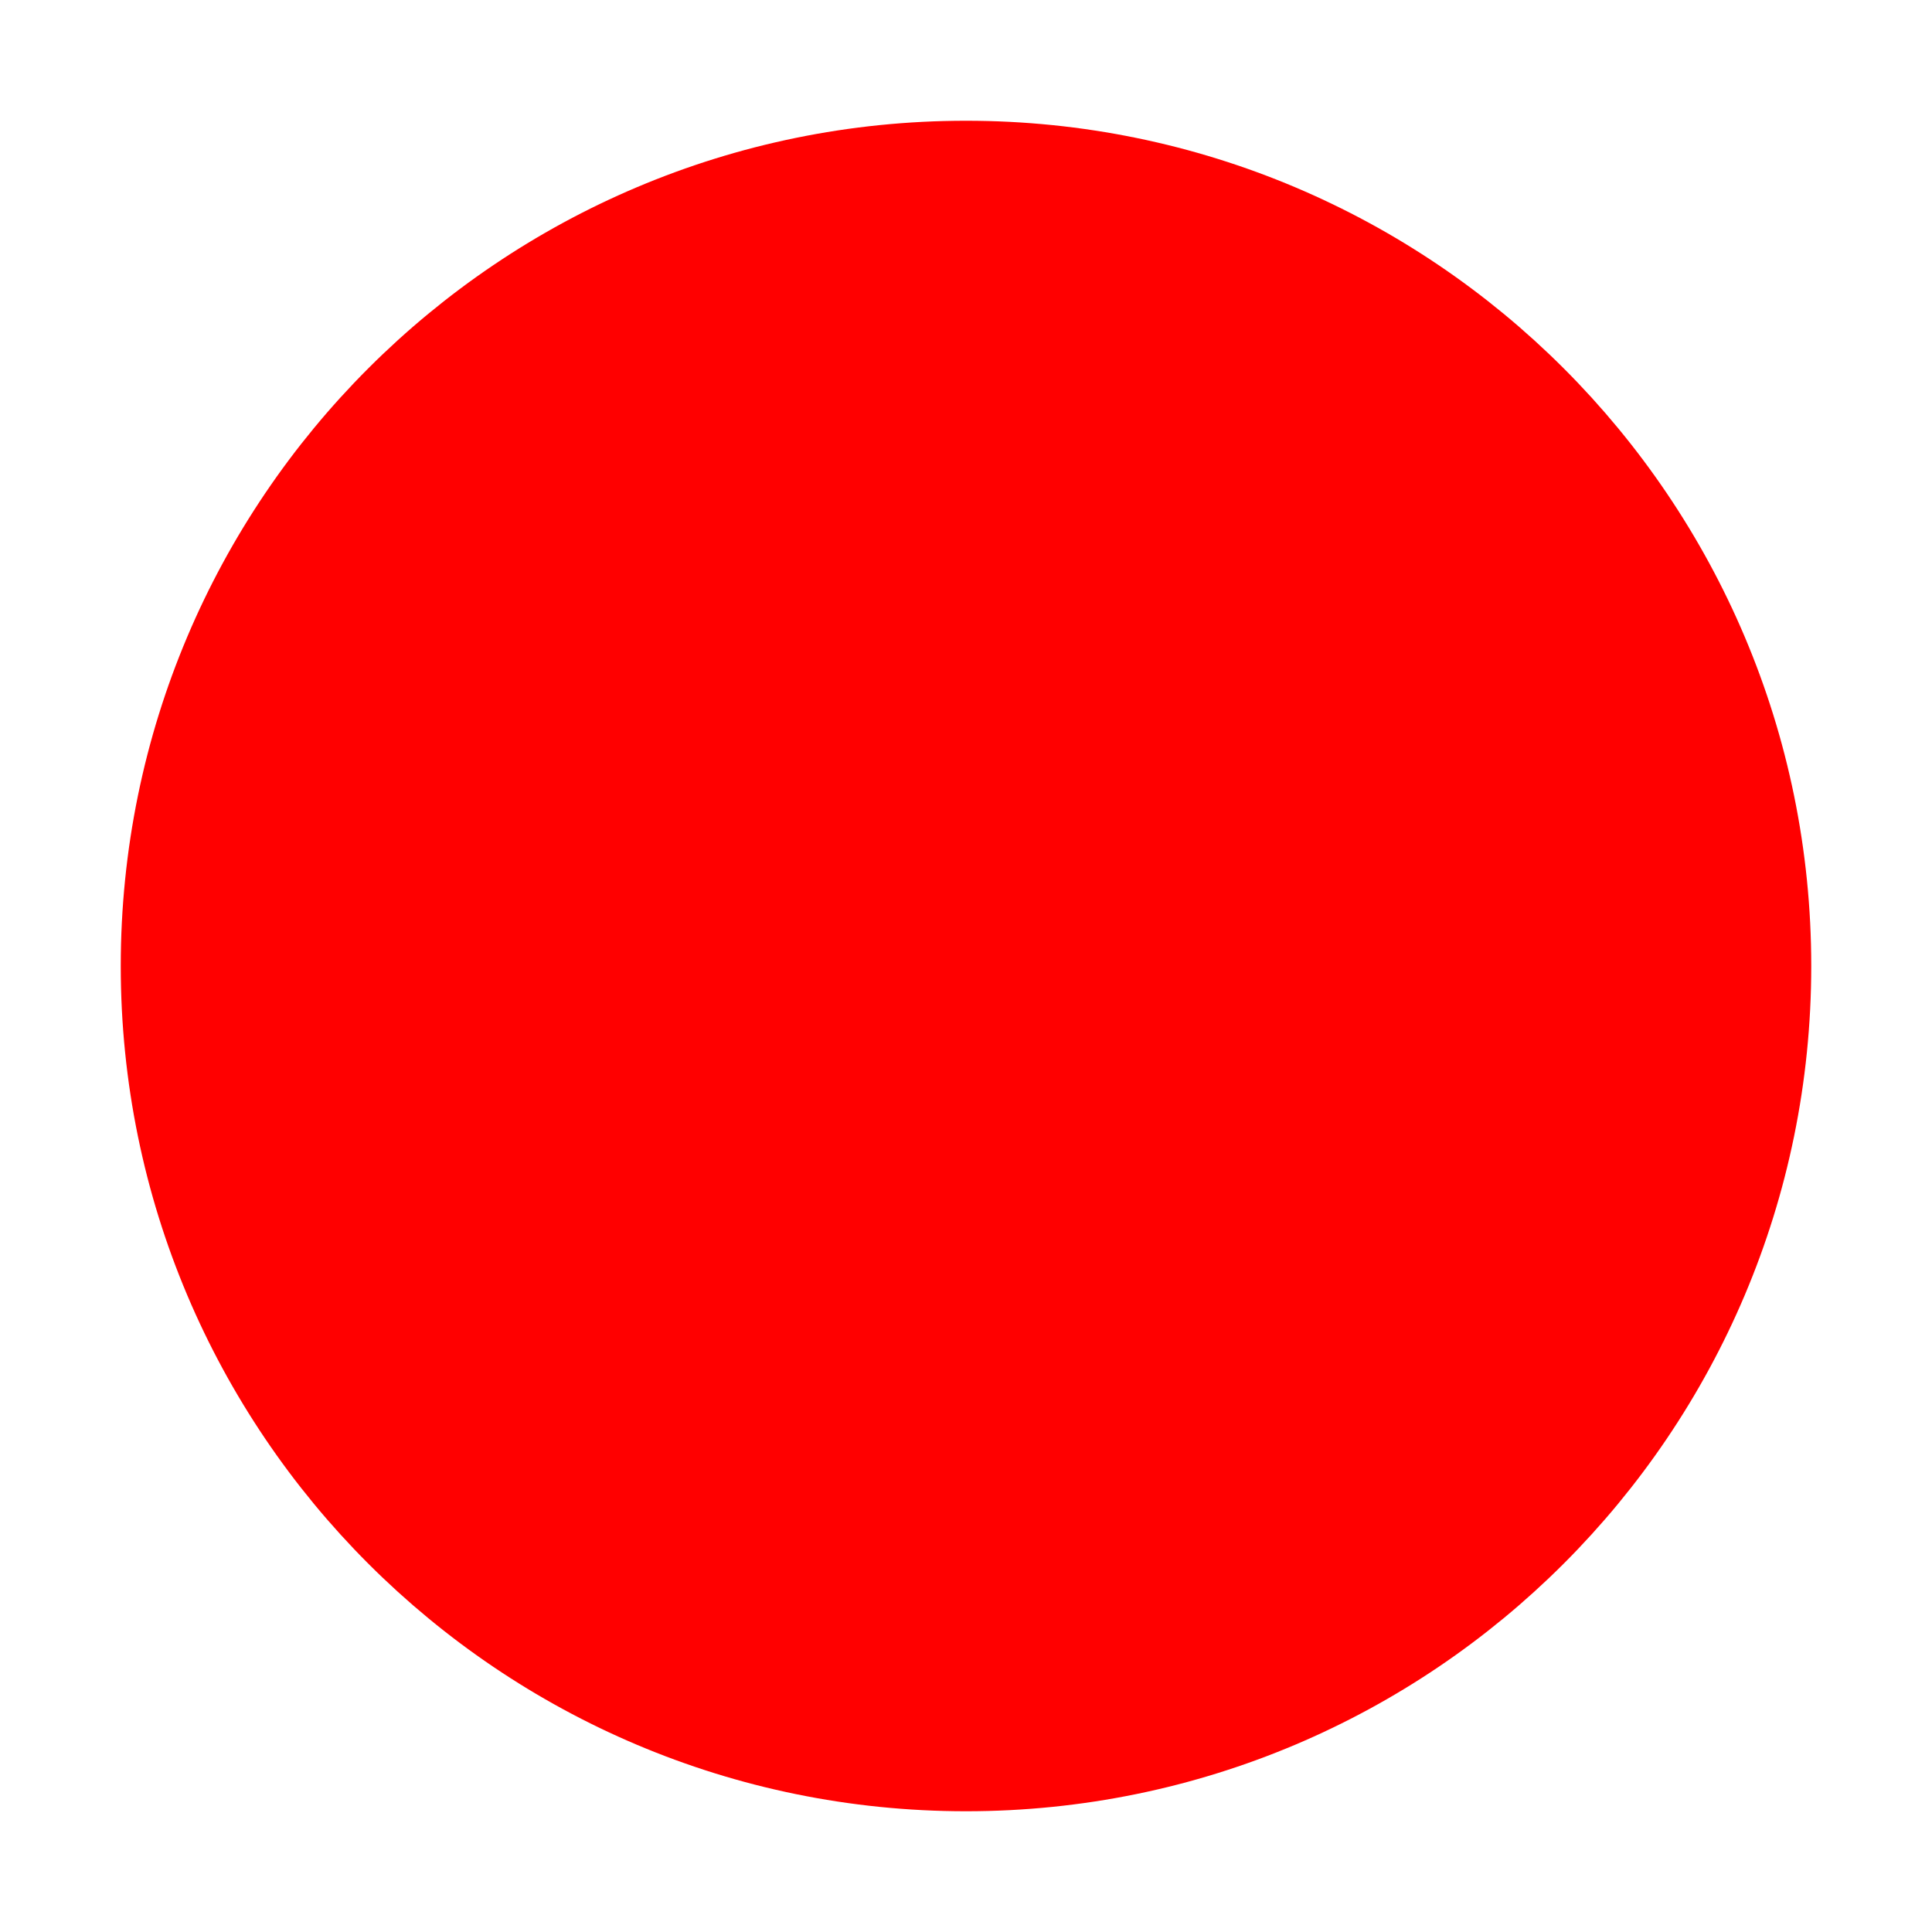
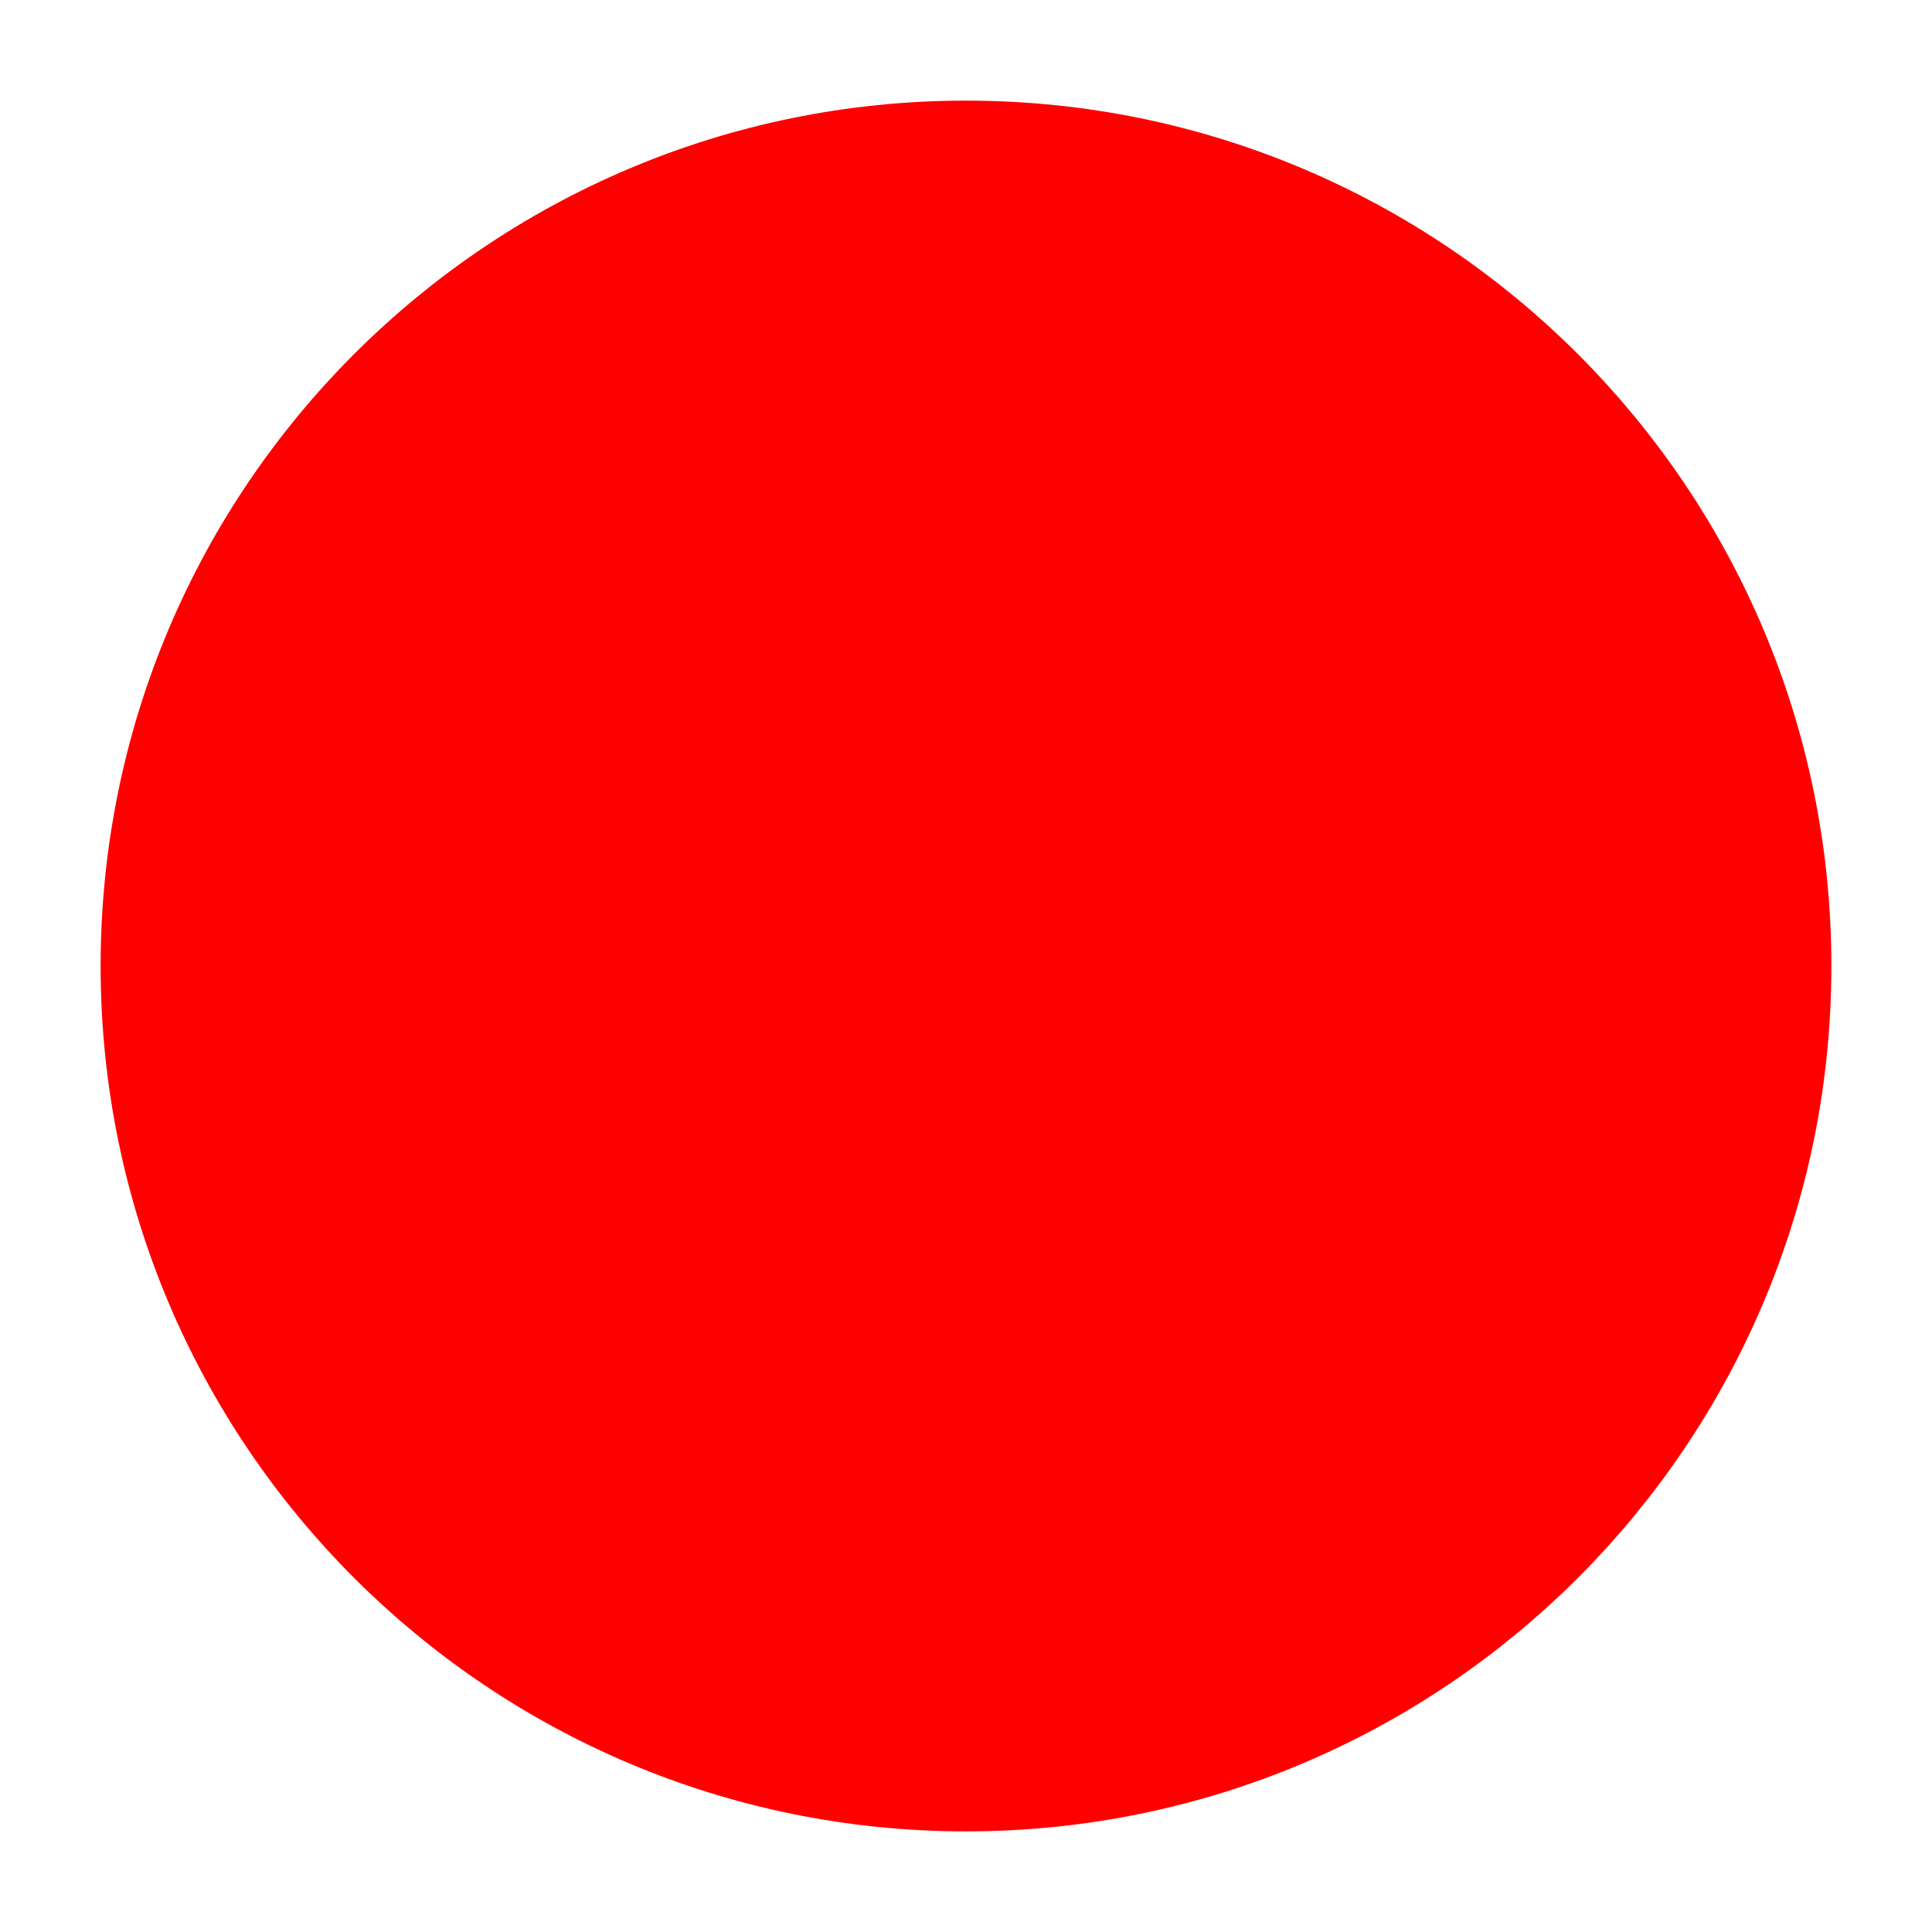
- <svg xmlns="http://www.w3.org/2000/svg" width="24" height="24" viewBox="0 0 24 24" fill="red" stroke="red" stroke-width="1" stroke-linecap="round" stroke-linejoin="round" class="feather feather-circle">
+ <svg xmlns="http://www.w3.org/2000/svg" width="24" height="24" viewBox="0 0 24 24" fill="red" stroke="red" stroke-width="1.5" stroke-linecap="round" stroke-linejoin="round" class="feather feather-circle">
  <circle cx="12" cy="12" r="10" />
</svg>
